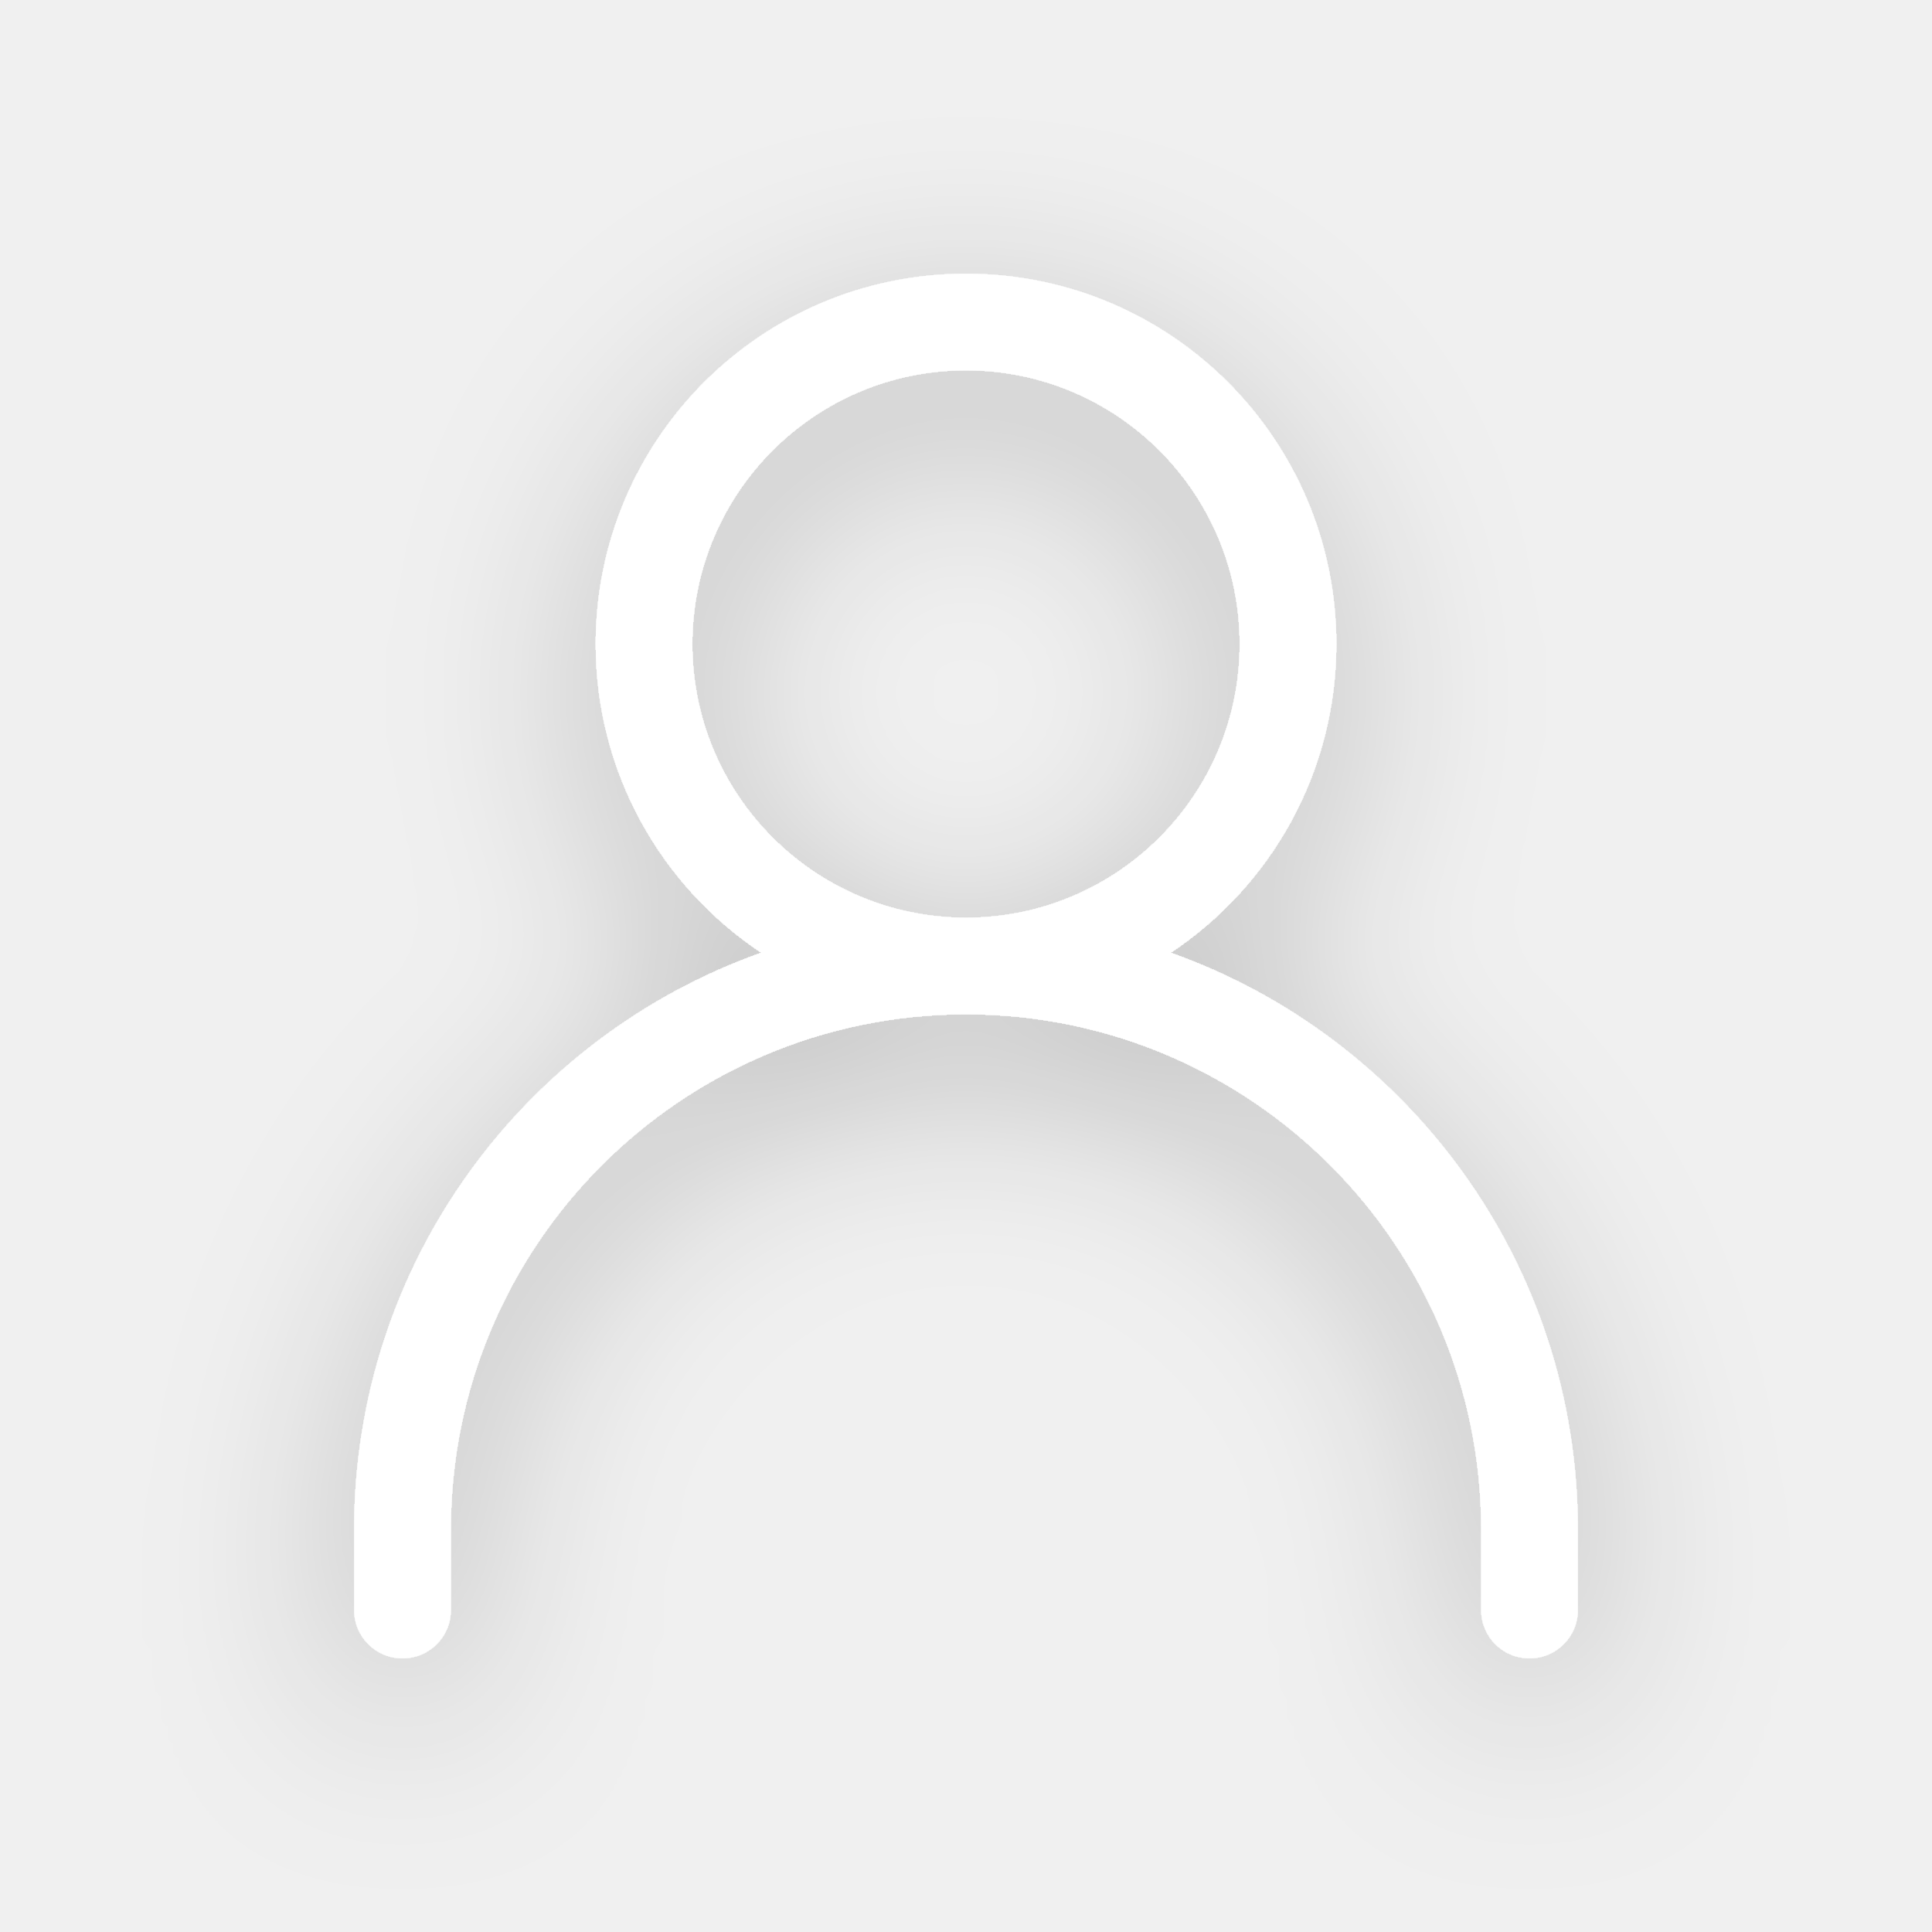
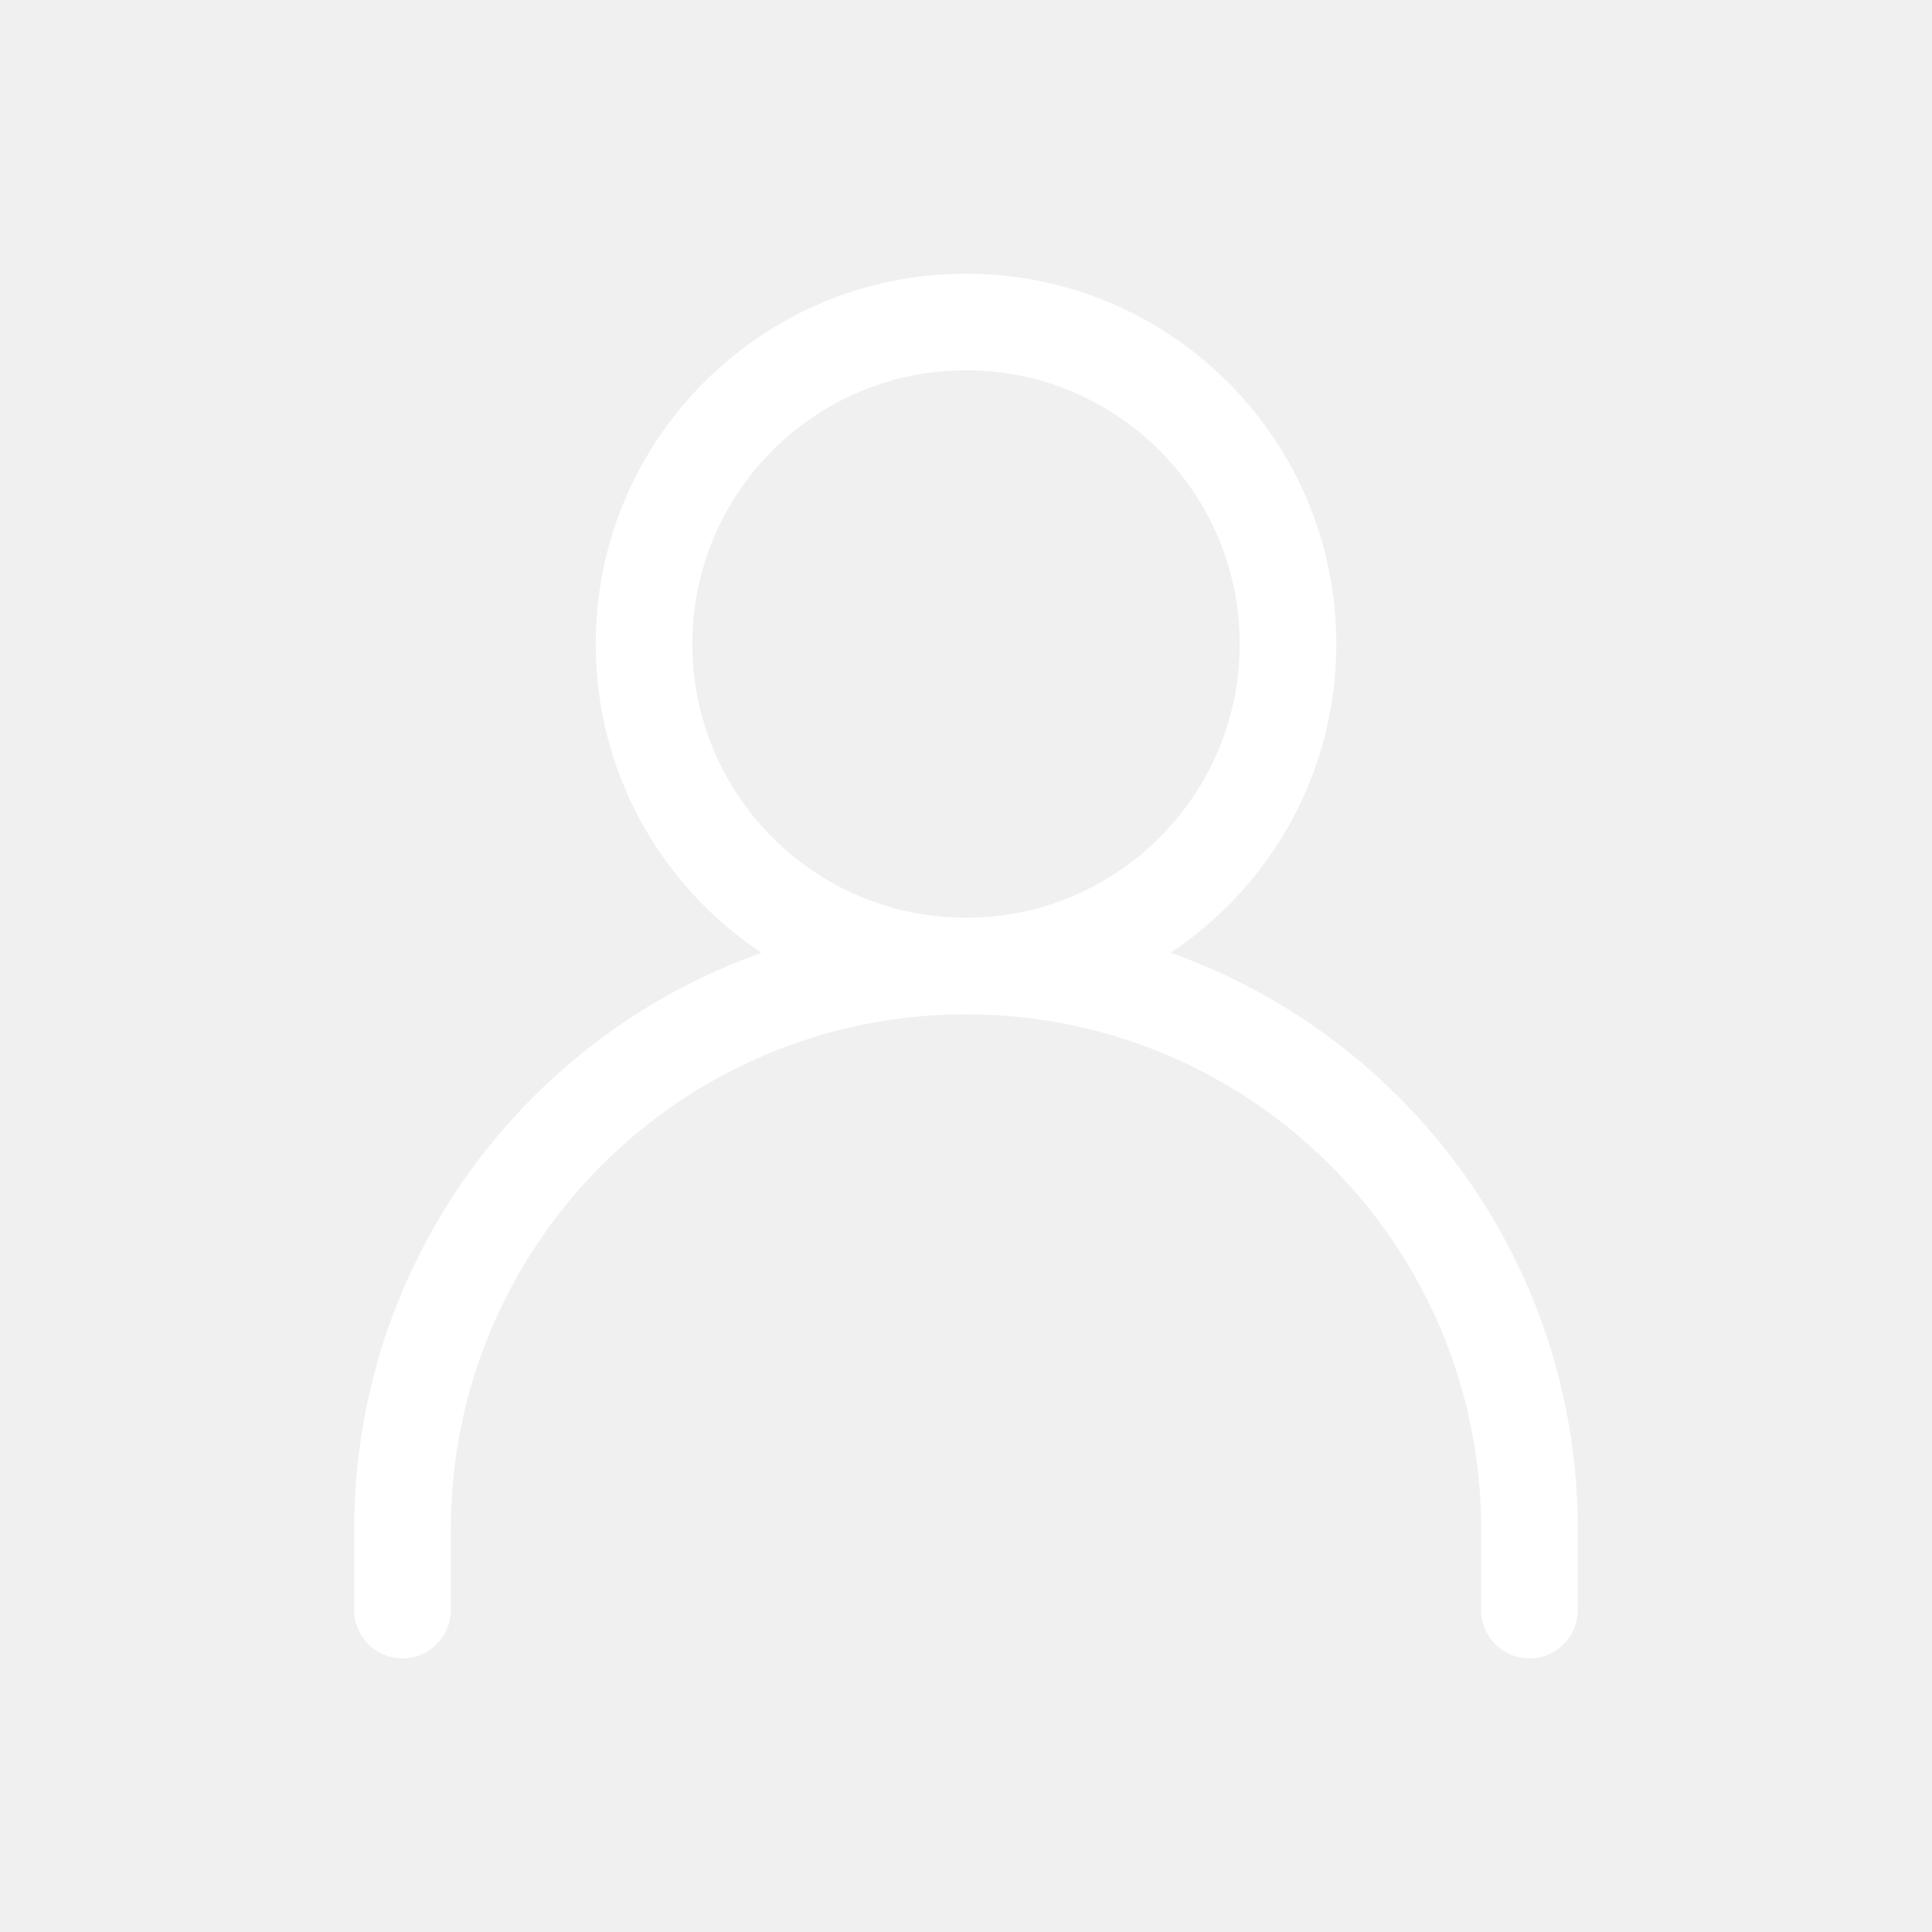
<svg xmlns="http://www.w3.org/2000/svg" width="40" height="40" viewBox="0 0 40 40" fill="none">
-   <g filter="url(#filter0_d)">
-     <path fill-rule="evenodd" clip-rule="evenodd" d="M20 5.667C15.766 5.667 12.334 9.099 12.334 13.334C12.334 16.002 13.697 18.352 15.765 19.726C10.852 21.468 7.333 26.157 7.333 31.667V33.334C7.333 33.886 7.781 34.334 8.334 34.334C8.886 34.334 9.334 33.886 9.334 33.334V31.667C9.334 25.787 14.09 21.019 19.965 21C19.977 21 19.989 21 20 21C20.012 21 20.023 21 20.035 21C25.91 21.019 30.667 25.787 30.667 31.667V33.334C30.667 33.886 31.114 34.334 31.667 34.334C32.219 34.334 32.667 33.886 32.667 33.334V31.667C32.667 26.157 29.148 21.468 24.235 19.726C26.303 18.352 27.667 16.002 27.667 13.334C27.667 9.099 24.234 5.667 20 5.667ZM20.033 19C23.147 18.983 25.667 16.452 25.667 13.334C25.667 10.204 23.13 7.667 20 7.667C16.87 7.667 14.334 10.204 14.334 13.334C14.334 16.452 16.853 18.983 19.968 19C19.979 19 19.989 19 20 19C20.011 19 20.022 19 20.033 19Z" fill="white" />
-   </g>
-   <defs>
-     <filter id="filter0_d" x="-4" y="-3" width="48" height="48" filterUnits="userSpaceOnUse" color-interpolation-filters="sRGB">
-       <feFlood flood-opacity="0" result="BackgroundImageFix" />
-       <feColorMatrix in="SourceAlpha" type="matrix" values="0 0 0 0 0 0 0 0 0 0 0 0 0 0 0 0 0 0 127 0" result="hardAlpha" />
-       <feOffset dy="1" />
-       <feGaussianBlur stdDeviation="2" />
-       <feComposite in2="hardAlpha" operator="out" />
-       <feColorMatrix type="matrix" values="0 0 0 0 0 0 0 0 0 0 0 0 0 0 0 0 0 0 0.25 0" />
-       <feBlend mode="normal" in2="BackgroundImageFix" result="effect1_dropShadow" />
-       <feBlend mode="normal" in="SourceGraphic" in2="effect1_dropShadow" result="shape" />
-     </filter>
-   </defs>
+   <path fill-rule="evenodd" clip-rule="evenodd" d="M20 5.667C15.766 5.667 12.334 9.099 12.334 13.334C12.334 16.002 13.697 18.352 15.765 19.726C10.852 21.468 7.333 26.157 7.333 31.667V33.334C7.333 33.886 7.781 34.334 8.334 34.334C8.886 34.334 9.334 33.886 9.334 33.334V31.667C9.334 25.787 14.09 21.019 19.965 21C19.977 21 19.989 21 20 21C20.012 21 20.023 21 20.035 21C25.91 21.019 30.667 25.787 30.667 31.667V33.334C30.667 33.886 31.114 34.334 31.667 34.334C32.219 34.334 32.667 33.886 32.667 33.334V31.667C32.667 26.157 29.148 21.468 24.235 19.726C26.303 18.352 27.667 16.002 27.667 13.334C27.667 9.099 24.234 5.667 20 5.667ZM20.033 19C23.147 18.983 25.667 16.452 25.667 13.334C25.667 10.204 23.13 7.667 20 7.667C16.87 7.667 14.334 10.204 14.334 13.334C14.334 16.452 16.853 18.983 19.968 19C19.979 19 19.989 19 20 19C20.011 19 20.022 19 20.033 19Z" fill="white" />
</svg>
